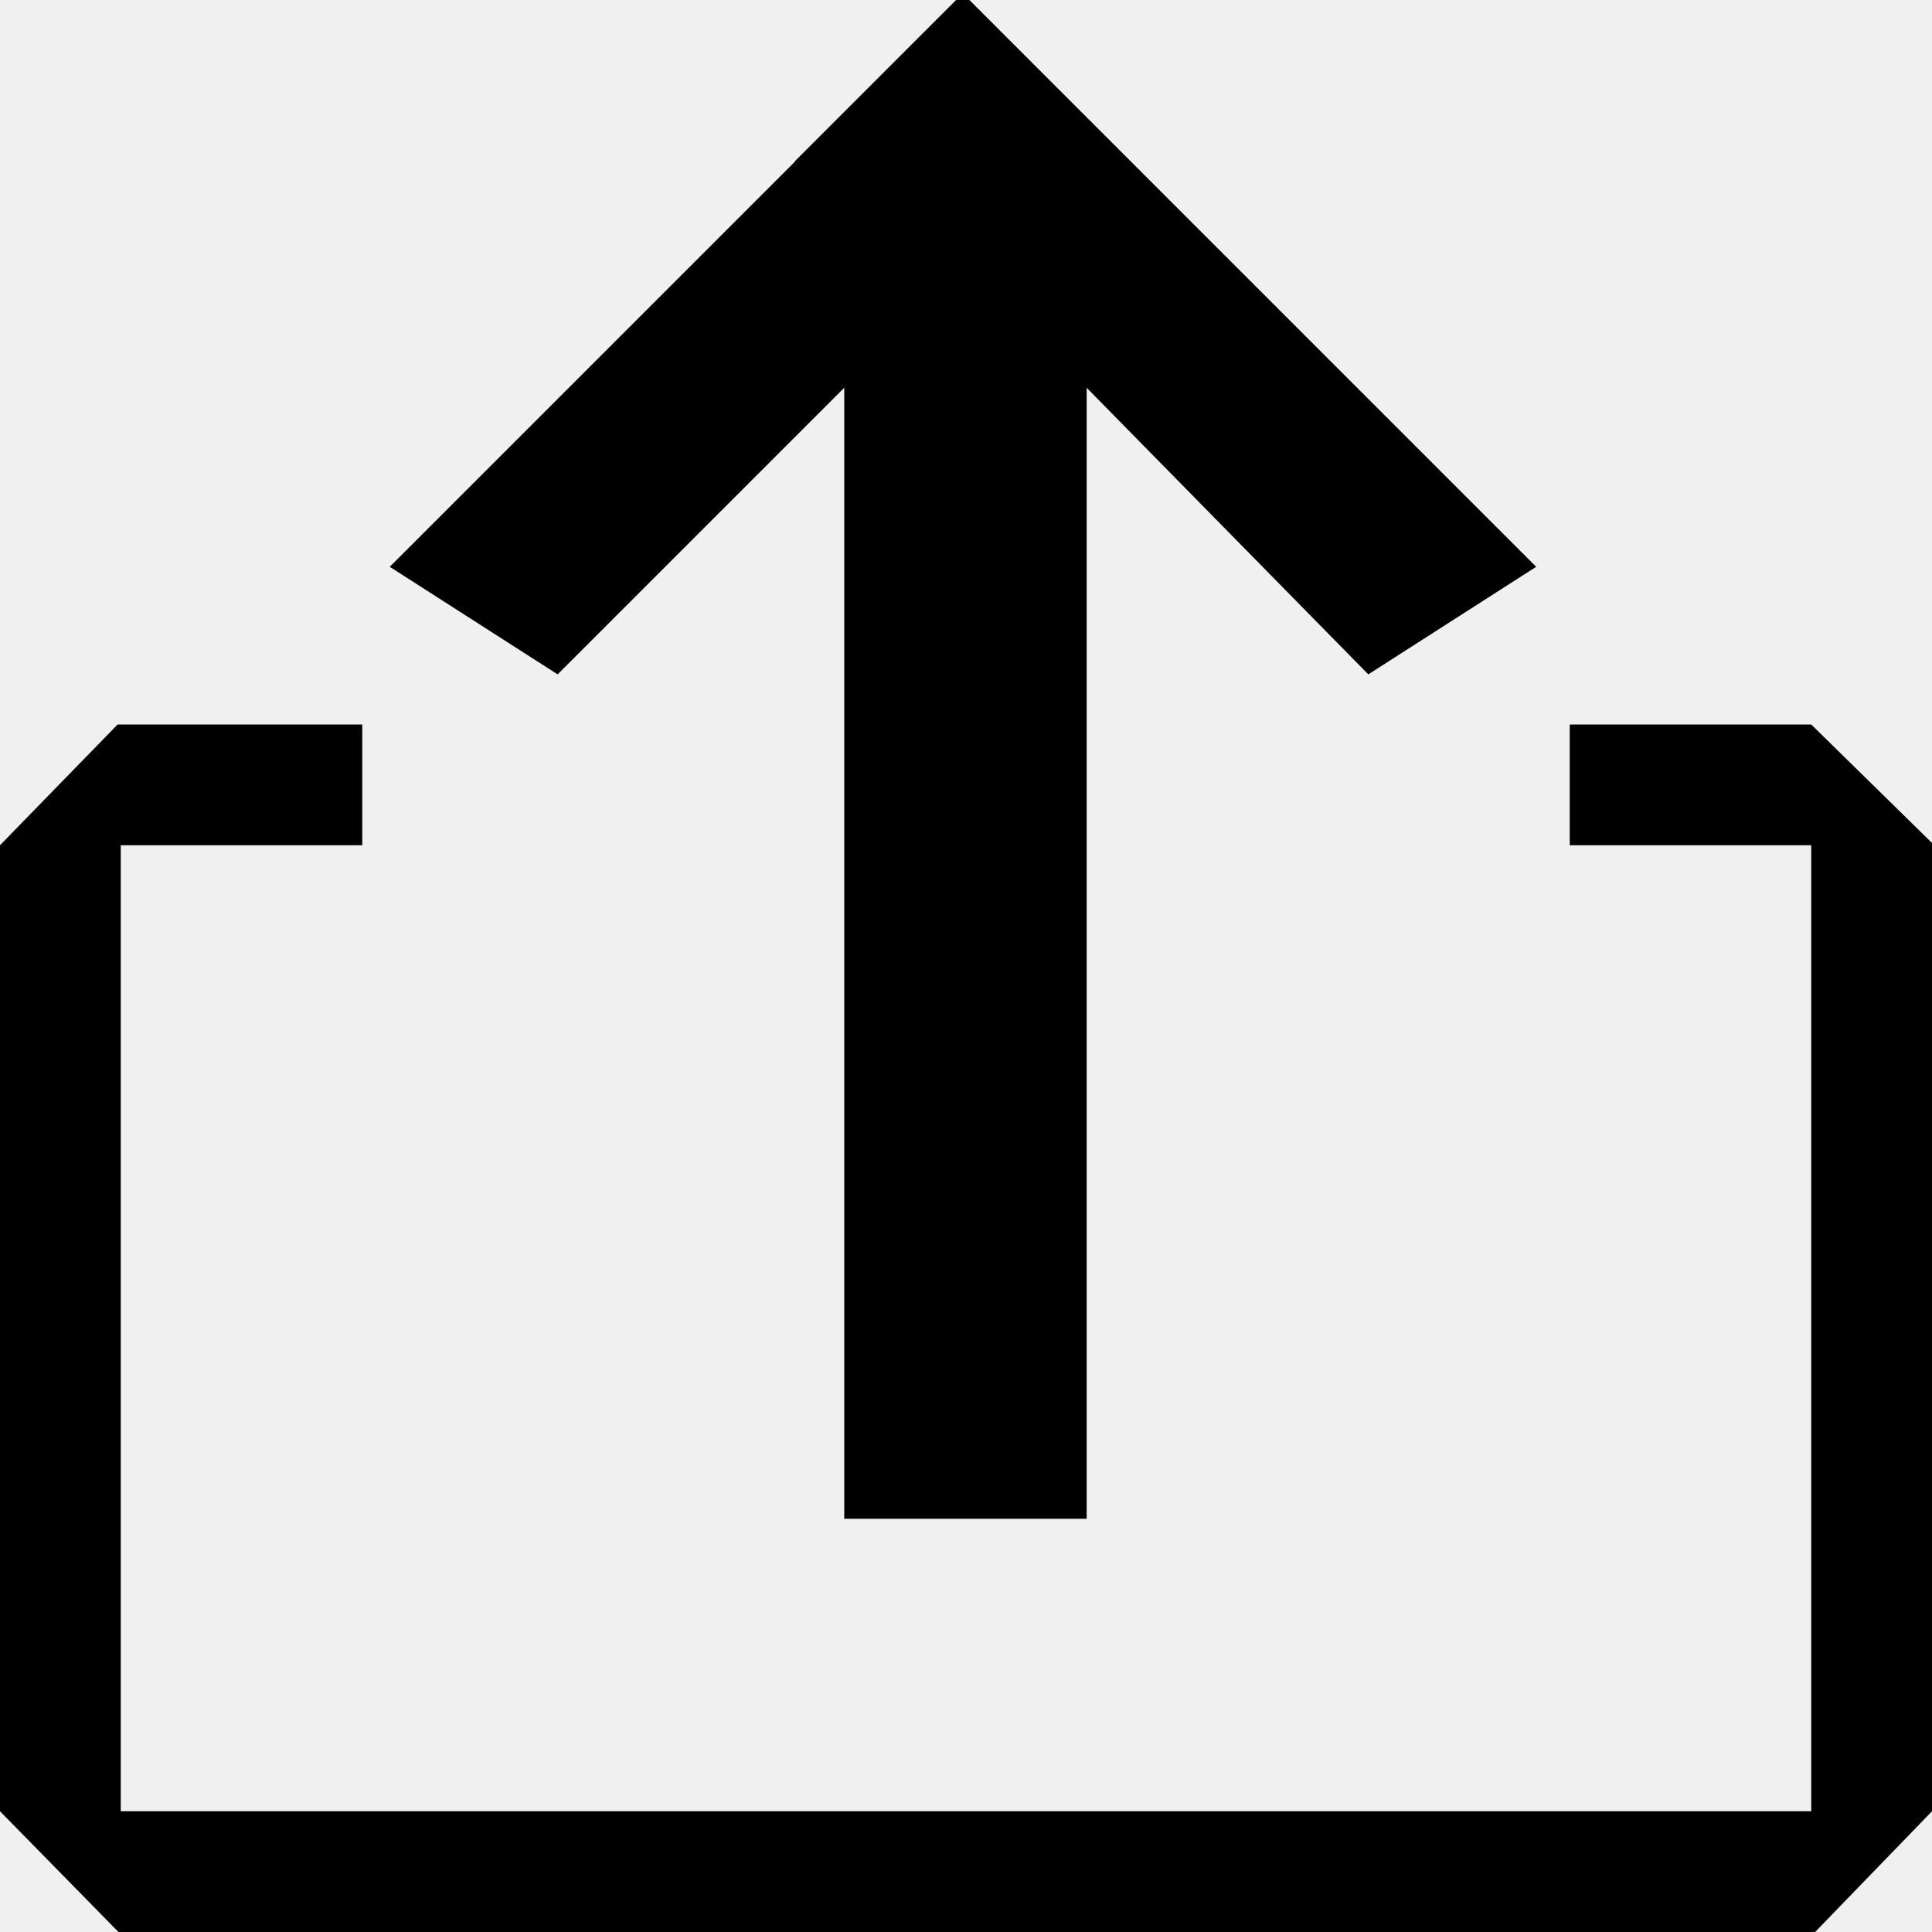
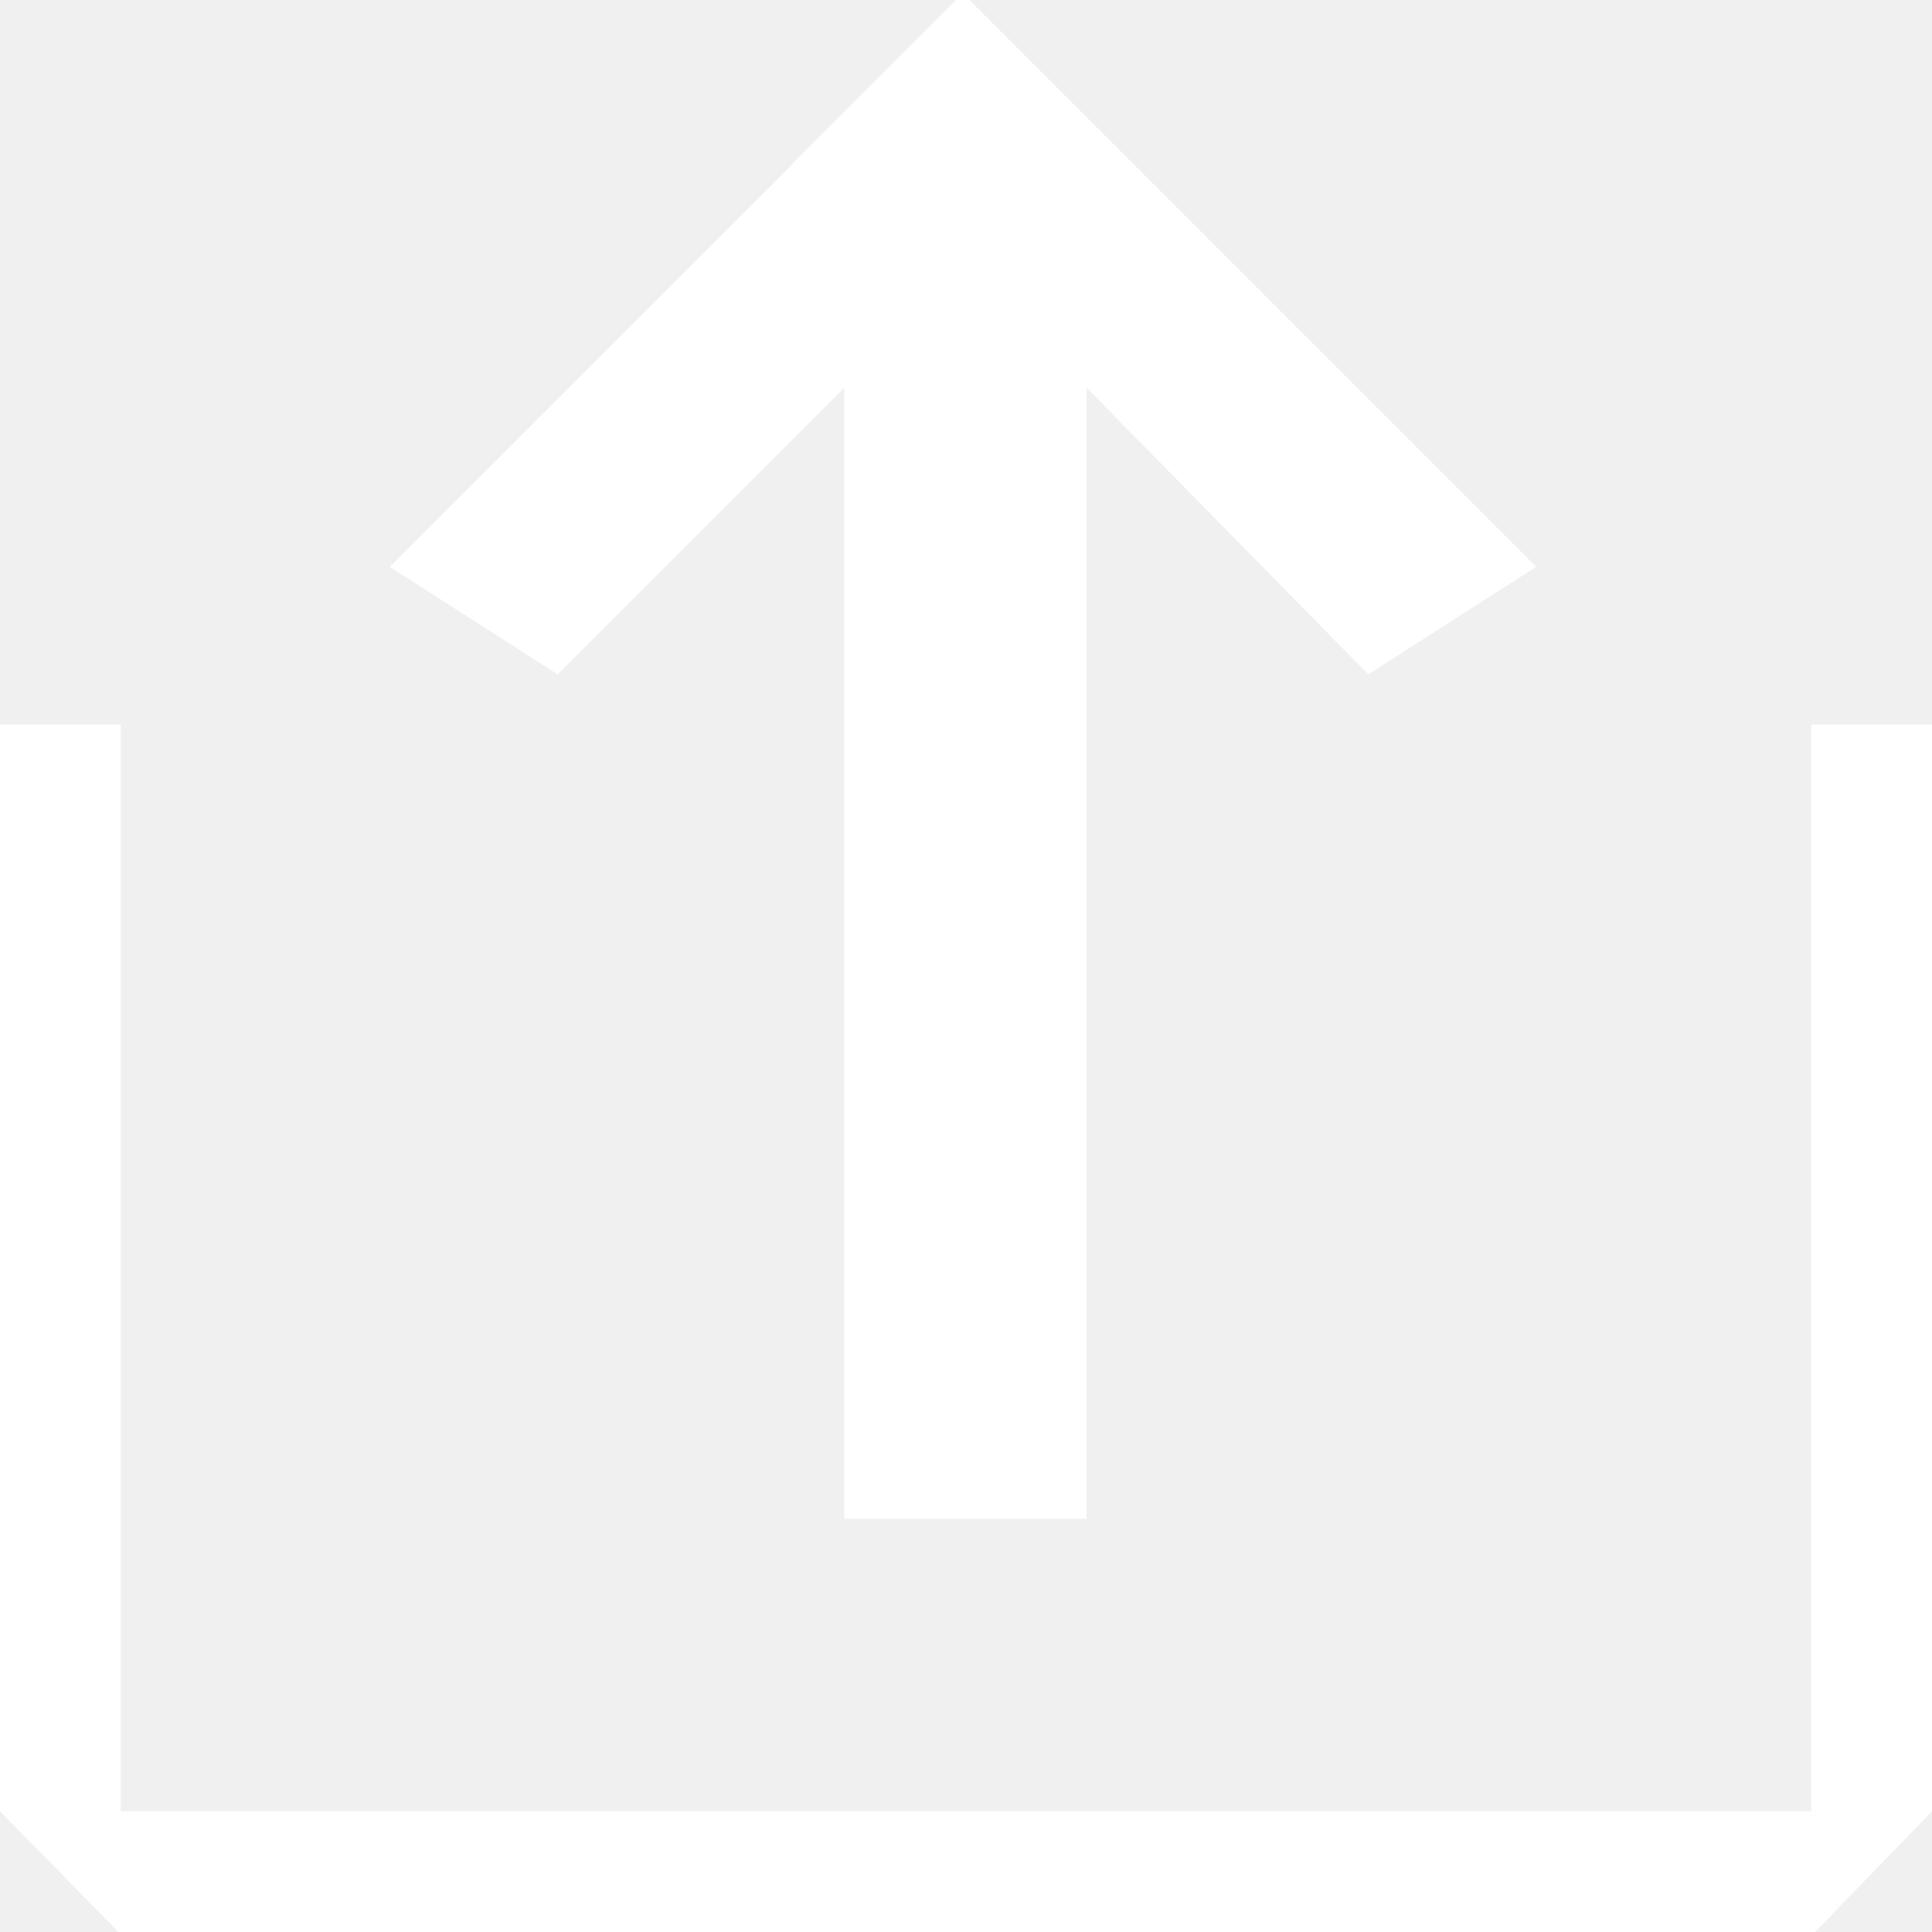
<svg xmlns="http://www.w3.org/2000/svg" width="100%" height="100%" viewBox="0 0 32 32" version="1.1" xml:space="preserve" style="fill-rule:evenodd;clip-rule:evenodd;stroke-linejoin:round;stroke-miterlimit:2;">
  <g transform="matrix(1,0,0,1,-806,-1088)">
+     <g id="Reference-Options">
+         </g>
    <g id="Options" transform="matrix(1,0,0,1,177,119)">
      <g id="InOut">
            </g>
      <g id="Out" transform="matrix(2,0,0,2,627,977)">
-         <path d="M2,11L16,11L16,3L14,3L14,2L16,2L17,2.981L17,11L16.032,12L1.981,12L1,11L1,3L1.974,2L4,2L4,3L2,3L2,11Z" />
+         <path d="M2,11L16,11L16,2L17,2L17,11L16.032,12L1.981,12L1,11L0.974,2L2,2L2,11Z" style="fill:white;" />
        <g transform="matrix(1.96646,0,0,-1.96646,-5.77357,16.0187)">
-           <path d="M7,8.547L7,3.784L8.021,3.784L8.021,8.547L9.207,7.34L9.914,7.793L7.499,10.208L6.792,9.501L6.793,9.5L5.086,7.793L5.793,7.34L7,8.547Z" />
+           <path d="M7,8.547L7,3.784L8.021,3.784L8.021,8.547L9.207,7.34L9.914,7.793L7.499,10.208L6.792,9.501L6.793,9.5L5.086,7.793L5.793,7.34L7,8.547Z" style="fill:white;" />
        </g>
      </g>
      <g id="In">
+             </g>
+       <g id="allowSorting">
            </g>
      <g id="NoCheck">
            </g>
      <g id="rowOwnership">
            </g>
      <g id="NoUpdate">
            </g>
      <g id="NoFilter">
            </g>
      <g id="Unnest">
            </g>
    </g>
    <g id="Unnest1">
        </g>
    <g id="CRUD">
        </g>
  </g>
</svg>
